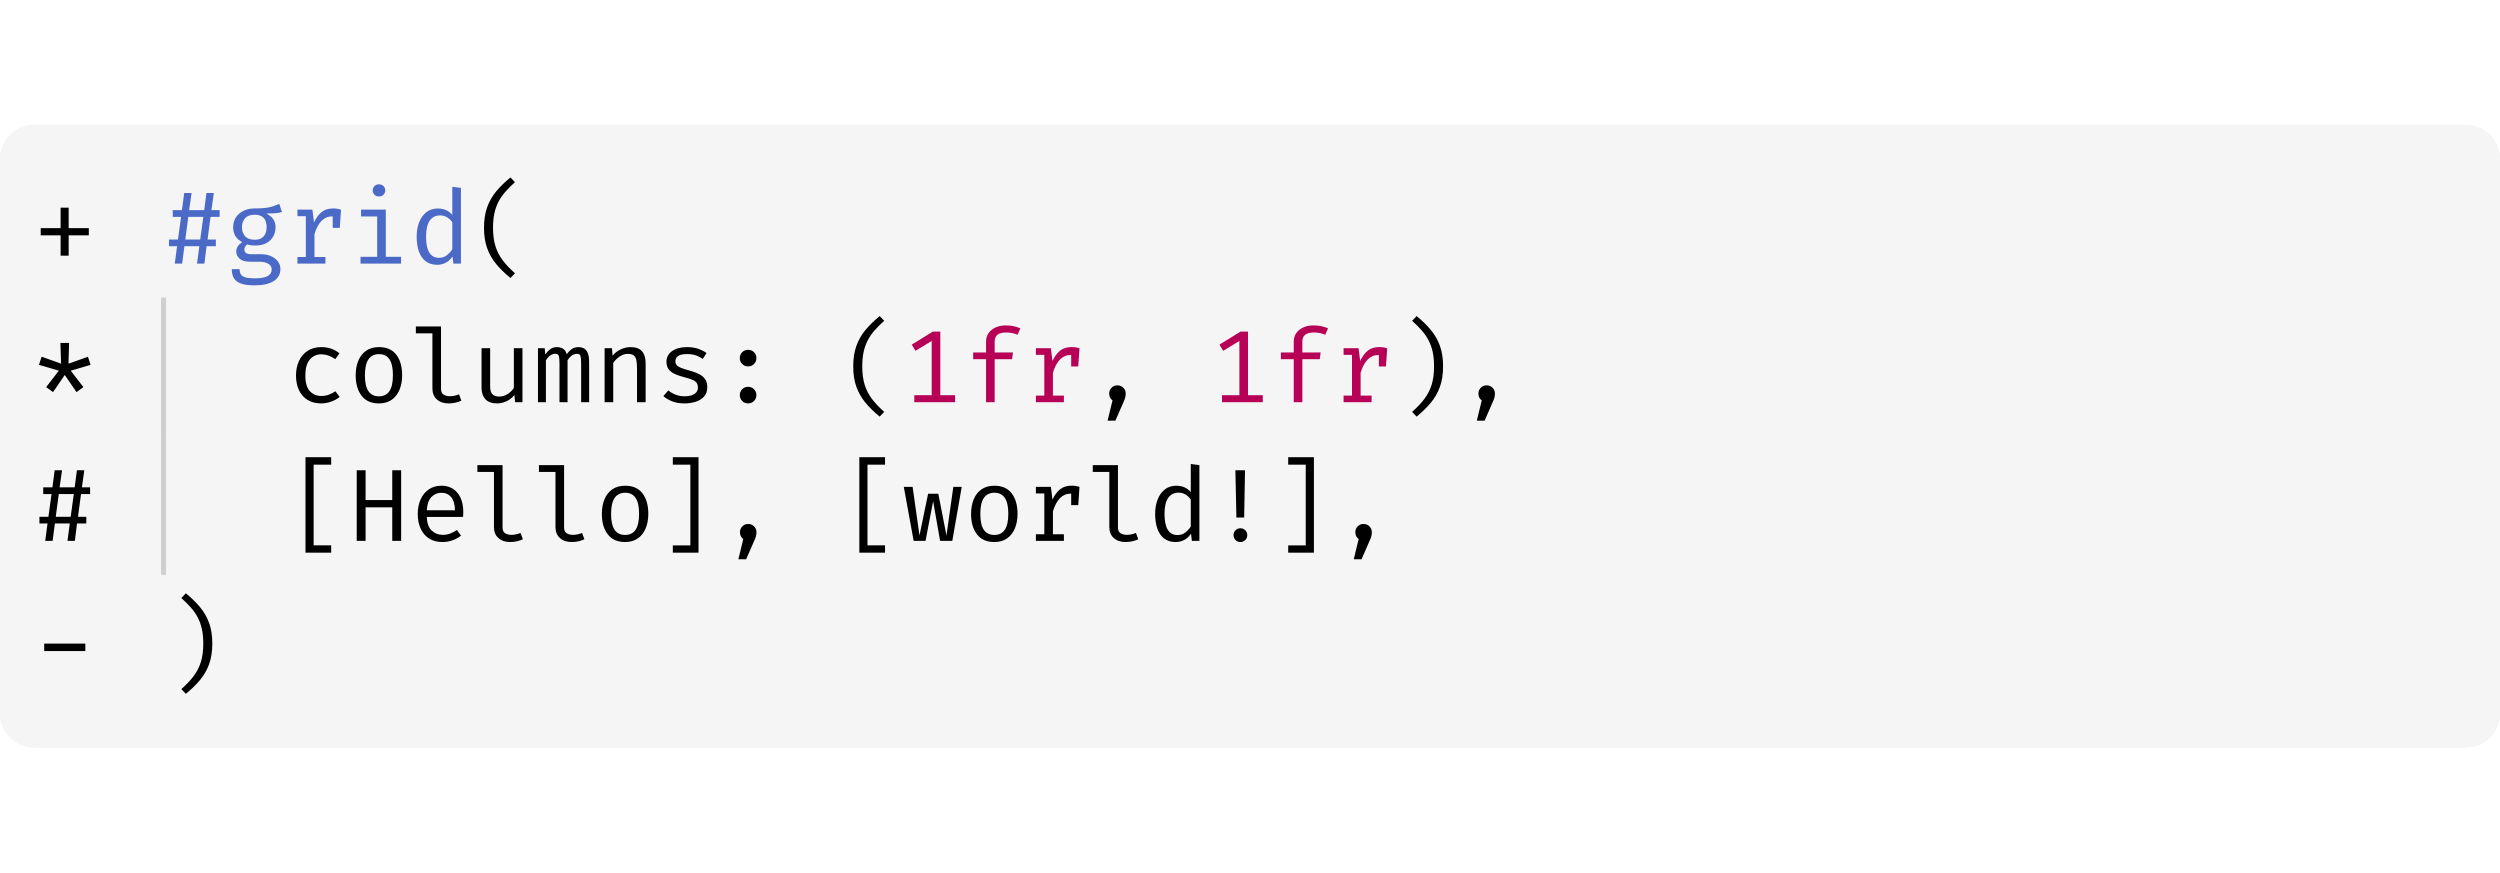
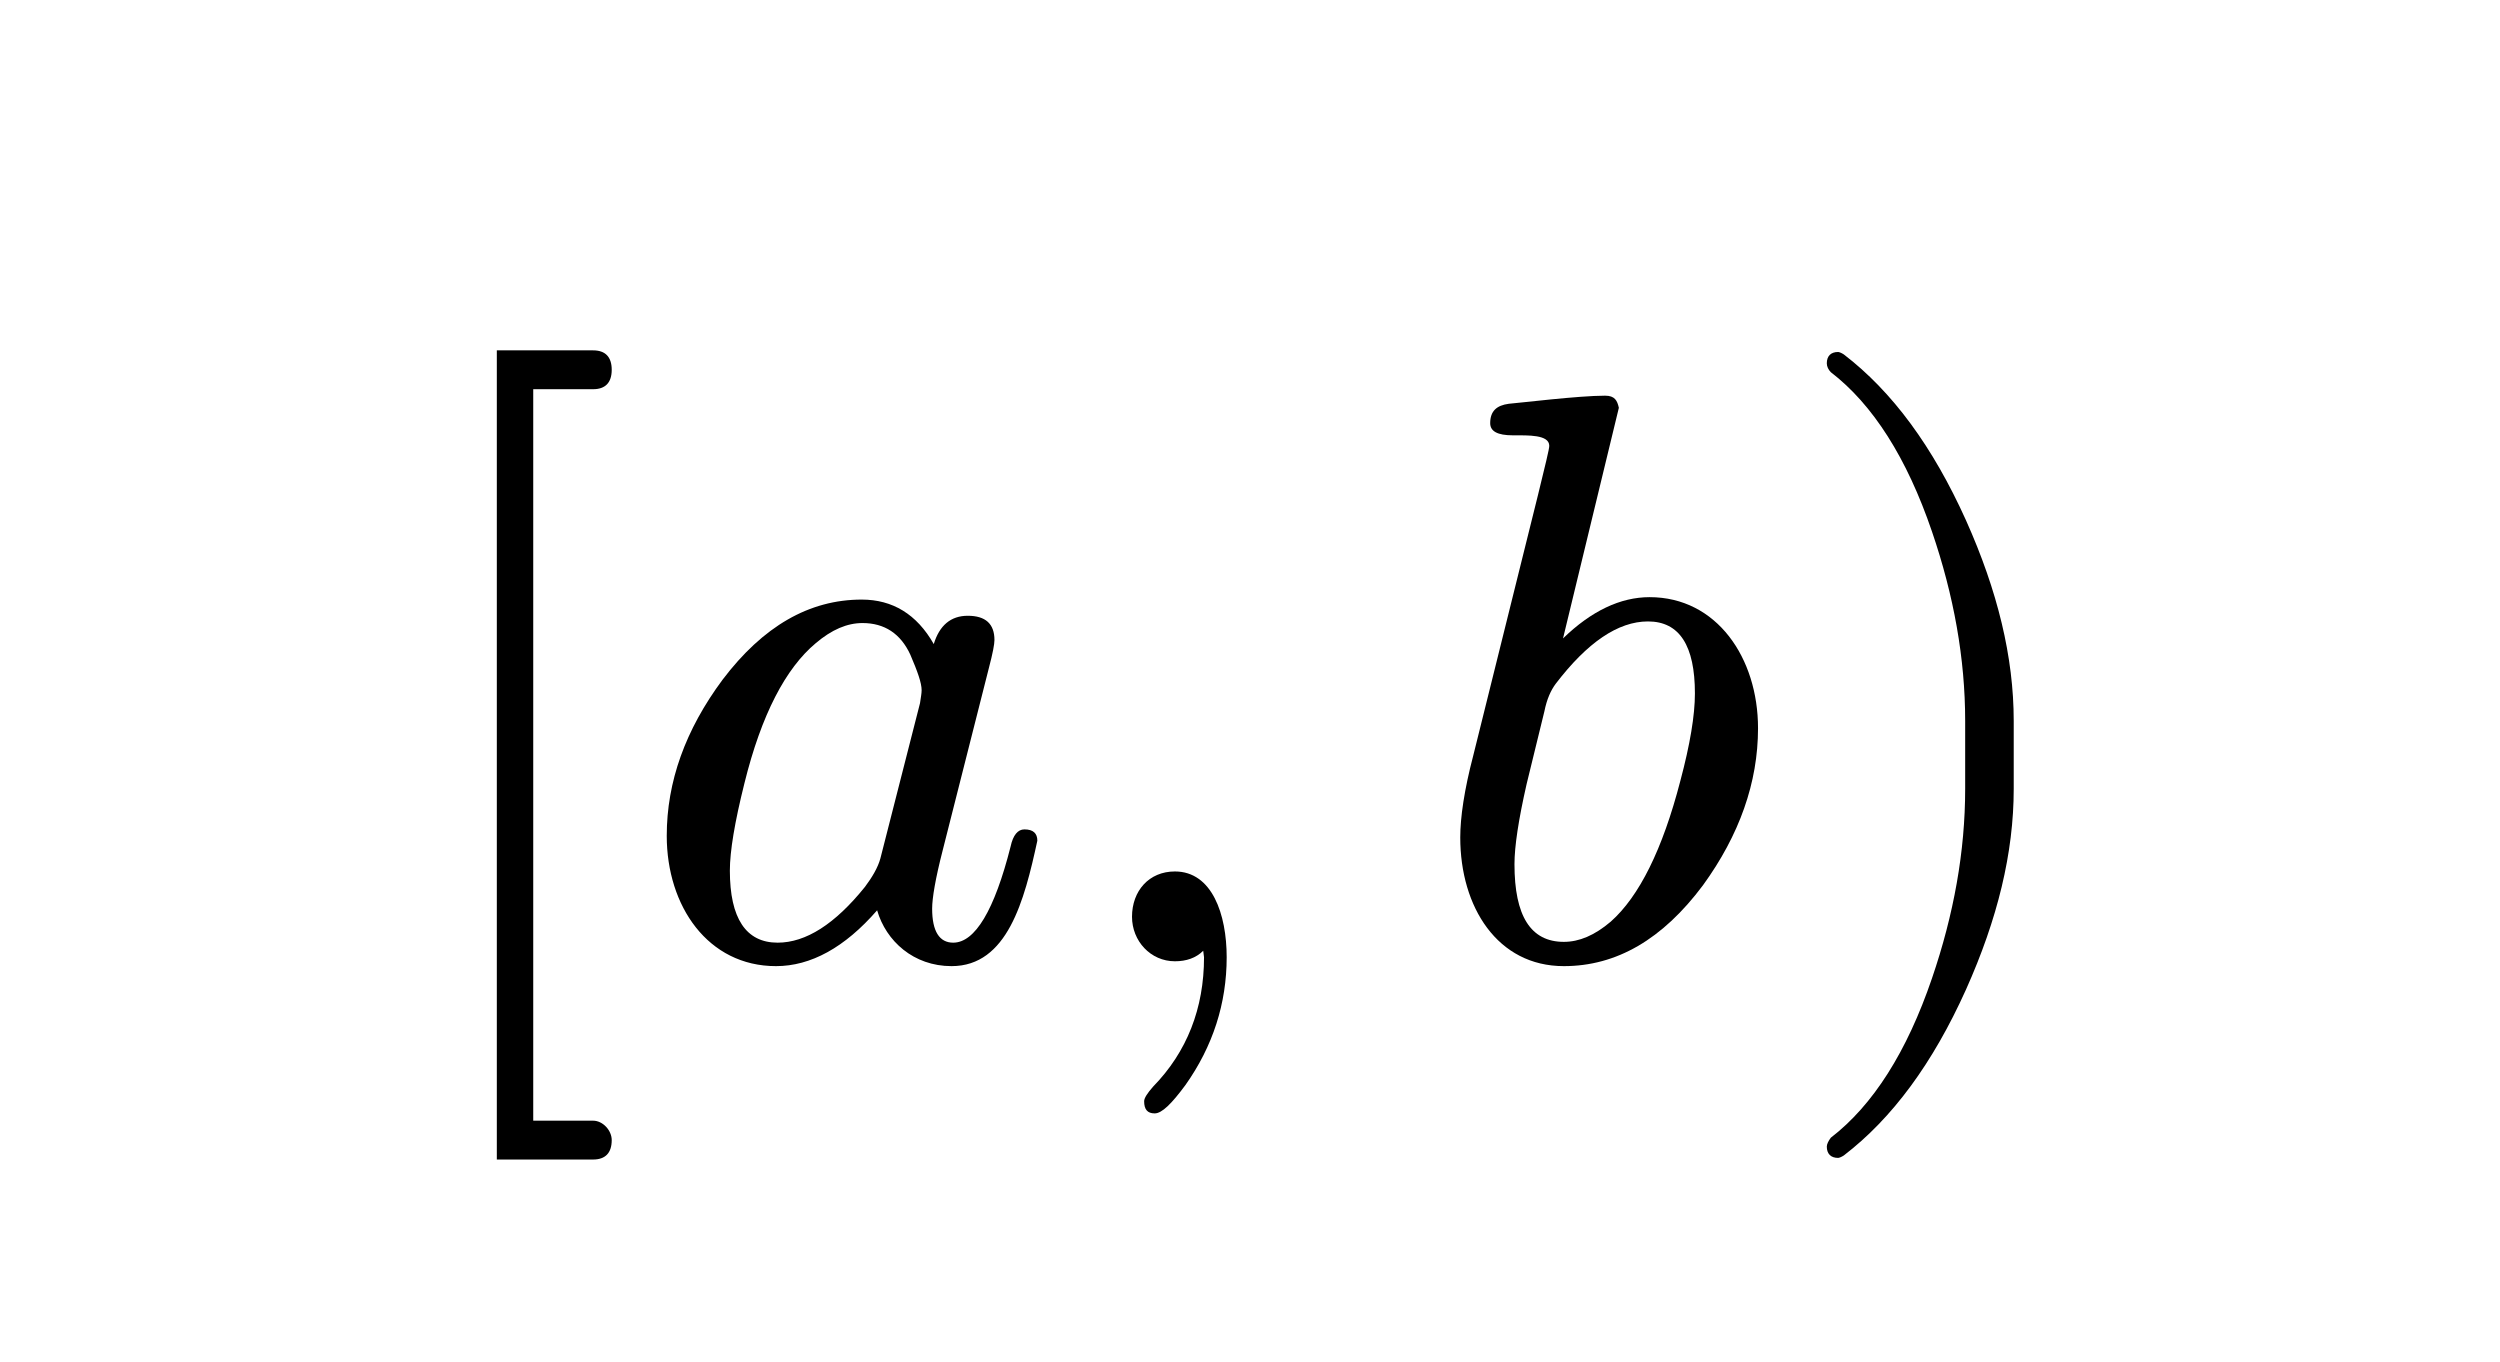
- <svg xmlns="http://www.w3.org/2000/svg" xmlns:xlink="http://www.w3.org/1999/xlink" class="typst-doc" viewBox="0 0 220 76.777" width="220pt" height="76.777pt">
+ <svg xmlns="http://www.w3.org/2000/svg" xmlns:xlink="http://www.w3.org/1999/xlink" class="typst-doc" viewBox="0 0 33.986 18.513" width="33.986pt" height="18.513pt">
  <g>
    <g transform="translate(0 0)">
      <g class="typst-group">
        <g>
-           <g transform="translate(0 11)">
-             <path class="typst-shape" fill="#f5f5f5" fill-rule="nonzero" d="M 0 2.992 C 0 1.34 1.34 0 2.992 0 L 217.008 0 C 218.66 0 220 1.34 220 2.992 L 220 51.785 C 220 53.437 218.66 54.777 217.008 54.777 L 2.992 54.777 C 1.34 54.777 0 53.437 0 51.785 Z " />
+           <g transform="translate(5.5 13.013)">
+             <g class="typst-text" transform="scale(1, -1)">
+               <use xlink:href="#gDC1D3B8493150EA01283630CF36E3CEC" x="0" fill="#000000" fill-rule="nonzero" />
+             </g>
          </g>
-           <g transform="translate(0 11)">
-             <g class="typst-group" clip-path="url(#c744C341C487D3912D2501D0C82106FF9)">
-               <g>
-                 <g transform="translate(0 0)">
-                   <g class="typst-group">
-                     <g>
-                       <g transform="translate(-0 -0)">
-                         <path class="typst-shape" fill="#f5f5f5" fill-rule="nonzero" d="M 0 1.496 C 0 0.67 0.67 0 1.496 0 L 218.504 0 C 219.33 0 220 0.67 220 1.496 L 220 2.992 L 0 2.992 Z " />
-                       </g>
-                     </g>
-                   </g>
-                 </g>
-                 <g transform="translate(0 2.992)">
-                   <g class="typst-group">
-                     <g>
-                       <g transform="translate(0 0)">
-                         <path class="typst-shape" fill="#f5f5f5" fill-rule="nonzero" d="M 0 0 L 0 12.198 L 11.399 12.198 L 11.399 0 Z " />
-                       </g>
-                       <g transform="translate(0 12.19815)">
-                         <path class="typst-shape" fill="#f5f5f5" fill-rule="nonzero" d="M 0 0 L 0 12.198 L 11.399 12.198 L 11.399 0 Z " />
-                       </g>
-                       <g transform="translate(0 24.39631)">
-                         <path class="typst-shape" fill="#f5f5f5" fill-rule="nonzero" d="M 0 0 L 0 12.198 L 11.399 12.198 L 11.399 0 Z " />
-                       </g>
-                       <g transform="translate(0 36.59446)">
-                         <path class="typst-shape" fill="#f5f5f5" fill-rule="nonzero" d="M 0 0 L 0 12.198 L 11.399 12.198 L 11.399 0 Z " />
-                       </g>
-                       <g transform="translate(0 0)">
-                         <g class="typst-group">
-                           <g>
-                             <g transform="translate(2.992 2.992)">
-                               <g class="typst-group">
-                                 <g>
-                                   <g transform="translate(-0.000000000000000895172 6.214154)">
-                                     <g class="typst-text" transform="scale(1, -1)">
-                                       <use xlink:href="#g1A6BAFB9EB6E22637753194EEBDC9A8F" x="0" fill="#000000" fill-rule="nonzero" />
-                                     </g>
-                                   </g>
-                                 </g>
-                               </g>
-                             </g>
-                           </g>
-                         </g>
-                       </g>
-                       <g transform="translate(0 12.19815)">
-                         <g class="typst-group">
-                           <g>
-                             <g transform="translate(2.992 2.992)">
-                               <g class="typst-group">
-                                 <g>
-                                   <g transform="translate(-0.000000000000000895172 6.214154)">
-                                     <g class="typst-text" transform="scale(1, -1)">
-                                       <use xlink:href="#gA9F99E56C981E2B7E3004377B8904B73" x="0" fill="#000000" fill-rule="nonzero" />
-                                     </g>
-                                   </g>
-                                 </g>
-                               </g>
-                             </g>
-                           </g>
-                         </g>
-                       </g>
-                       <g transform="translate(0 24.39631)">
-                         <g class="typst-group">
-                           <g>
-                             <g transform="translate(2.992 2.992)">
-                               <g class="typst-group">
-                                 <g>
-                                   <g transform="translate(-0.000000000000000895172 6.214154)">
-                                     <g class="typst-text" transform="scale(1, -1)">
-                                       <use xlink:href="#gCC51153AD81945D8CE33F86744B0BE21" x="0" fill="#000000" fill-rule="nonzero" />
-                                     </g>
-                                   </g>
-                                 </g>
-                               </g>
-                             </g>
-                           </g>
-                         </g>
-                       </g>
-                       <g transform="translate(0 36.59446)">
-                         <g class="typst-group">
-                           <g>
-                             <g transform="translate(2.992 2.992)">
-                               <g class="typst-group">
-                                 <g>
-                                   <g transform="translate(-0.000000000000000895172 6.214154)">
-                                     <g class="typst-text" transform="scale(1, -1)">
-                                       <use xlink:href="#gD2CBC7AD1B482342EBAC521349471321" x="0" fill="#000000" fill-rule="nonzero" />
-                                     </g>
-                                   </g>
-                                 </g>
-                               </g>
-                             </g>
-                           </g>
-                         </g>
-                       </g>
-                       <g transform="translate(11.39938 0)">
-                         <g class="typst-group">
-                           <g>
-                             <g transform="translate(0 0)">
-                               <path class="typst-shape" fill="#f5f5f5" fill-rule="nonzero" d="M 0 0 L 0 12.198 L 208.601 12.198 L 208.601 0 Z " />
-                             </g>
-                             <g transform="translate(0 12.19815)">
-                               <path class="typst-shape" fill="#f5f5f5" fill-rule="nonzero" d="M 0 0 L 0 12.198 L 208.601 12.198 L 208.601 0 Z " />
-                             </g>
-                             <g transform="translate(0 24.39631)">
-                               <path class="typst-shape" fill="#f5f5f5" fill-rule="nonzero" d="M 0 0 L 0 12.198 L 208.601 12.198 L 208.601 0 Z " />
-                             </g>
-                             <g transform="translate(0 36.59446)">
-                               <path class="typst-shape" fill="#f5f5f5" fill-rule="nonzero" d="M 0 0 L 0 12.198 L 208.601 12.198 L 208.601 0 Z " />
-                             </g>
-                             <g transform="translate(0 0)">
-                               <g class="typst-group">
-                                 <g>
-                                   <g transform="translate(2.992 9.206154)">
-                                     <g class="typst-text" transform="scale(1, -1)">
-                                       <use xlink:href="#gCC51153AD81945D8CE33F86744B0BE21" x="0" fill="#4b69c6" fill-rule="nonzero" />
-                                     </g>
-                                   </g>
-                                   <g transform="translate(8.407385 9.206154)">
-                                     <g class="typst-text" transform="scale(1, -1)">
-                                       <use xlink:href="#g7AD357B310FA852474A58044C32333E3" x="0" fill="#4b69c6" fill-rule="nonzero" />
-                                       <use xlink:href="#g3DE7D251CB60CB168242BE2EFA146EEC" x="5.415" fill="#4b69c6" fill-rule="nonzero" />
-                                       <use xlink:href="#g9EE3922430D0B8FD05409F5142152AF3" x="10.831" fill="#4b69c6" fill-rule="nonzero" />
-                                       <use xlink:href="#gC6D7028D6F6CEFC07E565F04AE1E6BEE" x="16.246" fill="#4b69c6" fill-rule="nonzero" />
-                                     </g>
-                                   </g>
-                                   <g transform="translate(30.06892 9.206154)">
-                                     <g class="typst-text" transform="scale(1, -1)">
-                                       <use xlink:href="#gF9E9B9AC94DE38A0CCFD07941D0D377C" x="0" fill="#000000" fill-rule="nonzero" />
-                                     </g>
-                                   </g>
-                                 </g>
-                               </g>
-                             </g>
-                             <g transform="translate(0 12.19815)">
-                               <g class="typst-group">
-                                 <g>
-                                   <g transform="translate(2.992 2.992)">
-                                     <g class="typst-group">
-                                       <g>
-                                         <g transform="translate(0 -2.992)">
-                                           <path class="typst-shape" fill="none" stroke="#aaaaaa80" stroke-width="0.44" stroke-linecap="butt" stroke-linejoin="miter" stroke-miterlimit="4" d="M 0 0 L 0 12.198 " />
-                                         </g>
-                                         <g transform="translate(0 6.214154)">
-                                           <g class="typst-text" transform="scale(1, -1)" />
-                                         </g>
-                                       </g>
-                                     </g>
-                                   </g>
-                                   <g transform="translate(8.407385 9.206154)">
-                                     <g class="typst-text" transform="scale(1, -1)" />
-                                   </g>
-                                   <g transform="translate(2.992 2.992)">
-                                     <g class="typst-group">
-                                       <g>
-                                         <g transform="translate(0 6.214154)">
-                                           <g class="typst-text" transform="scale(1, -1)" />
-                                         </g>
-                                         <g transform="translate(10.83077 6.214154)">
-                                           <g class="typst-text" transform="scale(1, -1)">
-                                             <use xlink:href="#g2787F74FD399A098041928F858E743ED" x="0" fill="#000000" fill-rule="nonzero" />
-                                             <use xlink:href="#g8D2C63DF84297D9B5A1DA8DB59137EE7" x="5.415" fill="#000000" fill-rule="nonzero" />
-                                             <use xlink:href="#g692254980FC93A9D93C696C93FB5D682" x="10.831" fill="#000000" fill-rule="nonzero" />
-                                             <use xlink:href="#g189B3479BA4A4A935C42BDCE570BF080" x="16.246" fill="#000000" fill-rule="nonzero" />
-                                             <use xlink:href="#gD3C7C51DC3812411D7C9AEDCCA3AE37D" x="21.662" fill="#000000" fill-rule="nonzero" />
-                                             <use xlink:href="#g45EE6D8FE4AD0AA13669CEFD3806F4A7" x="27.077" fill="#000000" fill-rule="nonzero" />
-                                             <use xlink:href="#g445FD5EB4EB3F5E7FA3A229001C77469" x="32.492" fill="#000000" fill-rule="nonzero" />
-                                           </g>
-                                         </g>
-                                         <g transform="translate(48.73846 6.214154)">
-                                           <g class="typst-text" transform="scale(1, -1)">
-                                             <use xlink:href="#g3CE4118AB6D39D47474B2B9FFC67B607" x="0" fill="#000000" fill-rule="nonzero" />
-                                           </g>
-                                         </g>
-                                         <g transform="translate(54.15385 6.214154)">
-                                           <g class="typst-text" transform="scale(1, -1)" />
-                                         </g>
-                                         <g transform="translate(59.56923 6.214154)">
-                                           <g class="typst-text" transform="scale(1, -1)">
-                                             <use xlink:href="#gF9E9B9AC94DE38A0CCFD07941D0D377C" x="0" fill="#000000" fill-rule="nonzero" />
-                                           </g>
-                                         </g>
-                                         <g transform="translate(64.98462 6.214154)">
-                                           <g class="typst-text" transform="scale(1, -1)">
-                                             <use xlink:href="#g85554D9D885E7B5C39559E622FAC9136" x="0" fill="#b60157" fill-rule="nonzero" />
-                                             <use xlink:href="#g54D67B5C1FD69AA8A98705BD87A4D163" x="5.415" fill="#b60157" fill-rule="nonzero" />
-                                             <use xlink:href="#g3DE7D251CB60CB168242BE2EFA146EEC" x="10.831" fill="#b60157" fill-rule="nonzero" />
-                                           </g>
-                                         </g>
-                                         <g transform="translate(81.23077 6.214154)">
-                                           <g class="typst-text" transform="scale(1, -1)">
-                                             <use xlink:href="#gE5BD8B06DFCA221A7CC0D35651800BBC" x="0" fill="#000000" fill-rule="nonzero" />
-                                           </g>
-                                         </g>
-                                         <g transform="translate(86.64615 6.214154)">
-                                           <g class="typst-text" transform="scale(1, -1)" />
-                                         </g>
-                                         <g transform="translate(92.06154 6.214154)">
-                                           <g class="typst-text" transform="scale(1, -1)">
-                                             <use xlink:href="#g85554D9D885E7B5C39559E622FAC9136" x="0" fill="#b60157" fill-rule="nonzero" />
-                                             <use xlink:href="#g54D67B5C1FD69AA8A98705BD87A4D163" x="5.415" fill="#b60157" fill-rule="nonzero" />
-                                             <use xlink:href="#g3DE7D251CB60CB168242BE2EFA146EEC" x="10.831" fill="#b60157" fill-rule="nonzero" />
-                                           </g>
-                                         </g>
-                                         <g transform="translate(108.3077 6.214154)">
-                                           <g class="typst-text" transform="scale(1, -1)">
-                                             <use xlink:href="#gBEA309D69F11A592818D369212D3FD50" x="0" fill="#000000" fill-rule="nonzero" />
-                                           </g>
-                                         </g>
-                                         <g transform="translate(113.7231 6.214154)">
-                                           <g class="typst-text" transform="scale(1, -1)">
-                                             <use xlink:href="#gE5BD8B06DFCA221A7CC0D35651800BBC" x="0" fill="#000000" fill-rule="nonzero" />
-                                           </g>
-                                         </g>
-                                       </g>
-                                     </g>
-                                   </g>
-                                 </g>
-                               </g>
-                             </g>
-                             <g transform="translate(0 24.39631)">
-                               <g class="typst-group">
-                                 <g>
-                                   <g transform="translate(2.992 2.992)">
-                                     <g class="typst-group">
-                                       <g>
-                                         <g transform="translate(0 -2.992)">
-                                           <path class="typst-shape" fill="none" stroke="#aaaaaa80" stroke-width="0.44" stroke-linecap="butt" stroke-linejoin="miter" stroke-miterlimit="4" d="M 0 0 L 0 12.198 " />
-                                         </g>
-                                         <g transform="translate(0 6.214154)">
-                                           <g class="typst-text" transform="scale(1, -1)" />
-                                         </g>
-                                       </g>
-                                     </g>
-                                   </g>
-                                   <g transform="translate(8.407385 9.206154)">
-                                     <g class="typst-text" transform="scale(1, -1)" />
-                                   </g>
-                                   <g transform="translate(2.992 2.992)">
-                                     <g class="typst-group">
-                                       <g>
-                                         <g transform="translate(0 6.214154)">
-                                           <g class="typst-text" transform="scale(1, -1)" />
-                                         </g>
-                                         <g transform="translate(10.83077 6.214154)">
-                                           <g class="typst-text" transform="scale(1, -1)">
-                                             <use xlink:href="#g3E1B1475476A358FD1A285A2D4D462F7" x="0" fill="#000000" fill-rule="nonzero" />
-                                           </g>
-                                         </g>
-                                         <g transform="translate(16.24615 6.214154)">
-                                           <g class="typst-text" transform="scale(1, -1)">
-                                             <use xlink:href="#gF9585C1DC65EF0DE087B121992689E49" x="0" fill="#000000" fill-rule="nonzero" />
-                                             <use xlink:href="#gA1841B88CAF9E91FC9DDF039D0389D72" x="5.415" fill="#000000" fill-rule="nonzero" />
-                                             <use xlink:href="#g692254980FC93A9D93C696C93FB5D682" x="10.831" fill="#000000" fill-rule="nonzero" />
-                                             <use xlink:href="#g692254980FC93A9D93C696C93FB5D682" x="16.246" fill="#000000" fill-rule="nonzero" />
-                                             <use xlink:href="#g8D2C63DF84297D9B5A1DA8DB59137EE7" x="21.662" fill="#000000" fill-rule="nonzero" />
-                                           </g>
-                                         </g>
-                                         <g transform="translate(43.32308 6.214154)">
-                                           <g class="typst-text" transform="scale(1, -1)">
-                                             <use xlink:href="#g4C50AA7E4178005715A2DE9EEE382D1A" x="0" fill="#000000" fill-rule="nonzero" />
-                                           </g>
-                                         </g>
-                                         <g transform="translate(48.73846 6.214154)">
-                                           <g class="typst-text" transform="scale(1, -1)">
-                                             <use xlink:href="#gE5BD8B06DFCA221A7CC0D35651800BBC" x="0" fill="#000000" fill-rule="nonzero" />
-                                           </g>
-                                         </g>
-                                         <g transform="translate(54.15385 6.214154)">
-                                           <g class="typst-text" transform="scale(1, -1)" />
-                                         </g>
-                                         <g transform="translate(59.56923 6.214154)">
-                                           <g class="typst-text" transform="scale(1, -1)">
-                                             <use xlink:href="#g3E1B1475476A358FD1A285A2D4D462F7" x="0" fill="#000000" fill-rule="nonzero" />
-                                           </g>
-                                         </g>
-                                         <g transform="translate(64.98462 6.214154)">
-                                           <g class="typst-text" transform="scale(1, -1)">
-                                             <use xlink:href="#g94EEFC2679B6595B622DBBE43594258A" x="0" fill="#000000" fill-rule="nonzero" />
-                                             <use xlink:href="#g8D2C63DF84297D9B5A1DA8DB59137EE7" x="5.415" fill="#000000" fill-rule="nonzero" />
-                                             <use xlink:href="#g3DE7D251CB60CB168242BE2EFA146EEC" x="10.831" fill="#000000" fill-rule="nonzero" />
-                                             <use xlink:href="#g692254980FC93A9D93C696C93FB5D682" x="16.246" fill="#000000" fill-rule="nonzero" />
-                                             <use xlink:href="#gC6D7028D6F6CEFC07E565F04AE1E6BEE" x="21.662" fill="#000000" fill-rule="nonzero" />
-                                             <use xlink:href="#g7CD76E94090CF7CAFFE8C096AB35E0FB" x="27.077" fill="#000000" fill-rule="nonzero" />
-                                           </g>
-                                         </g>
-                                         <g transform="translate(97.47692 6.214154)">
-                                           <g class="typst-text" transform="scale(1, -1)">
-                                             <use xlink:href="#g4C50AA7E4178005715A2DE9EEE382D1A" x="0" fill="#000000" fill-rule="nonzero" />
-                                           </g>
-                                         </g>
-                                         <g transform="translate(102.8923 6.214154)">
-                                           <g class="typst-text" transform="scale(1, -1)">
-                                             <use xlink:href="#gE5BD8B06DFCA221A7CC0D35651800BBC" x="0" fill="#000000" fill-rule="nonzero" />
-                                           </g>
-                                         </g>
-                                       </g>
-                                     </g>
-                                   </g>
-                                 </g>
-                               </g>
-                             </g>
-                             <g transform="translate(0 36.59446)">
-                               <g class="typst-group">
-                                 <g>
-                                   <g transform="translate(2.992 9.206154)">
-                                     <g class="typst-text" transform="scale(1, -1)">
-                                       <use xlink:href="#gBEA309D69F11A592818D369212D3FD50" x="0" fill="#000000" fill-rule="nonzero" />
-                                     </g>
-                                   </g>
-                                 </g>
-                               </g>
-                             </g>
-                           </g>
-                         </g>
-                       </g>
-                     </g>
-                   </g>
-                 </g>
-                 <g transform="translate(0 51.78462)">
-                   <g class="typst-group">
-                     <g>
-                       <g transform="translate(-0 -0)">
-                         <path class="typst-shape" fill="#f5f5f5" fill-rule="nonzero" d="M 0 0 L 220 0 L 220 1.496 C 220 2.322 219.33 2.992 218.504 2.992 L 1.496 2.992 C 0.67 2.992 0 2.322 0 1.496 Z " />
-                       </g>
-                     </g>
-                   </g>
-                 </g>
-               </g>
+           <g transform="translate(8.624 13.013)">
+             <g class="typst-text" transform="scale(1, -1)">
+               <use xlink:href="#g7B070EF67EE93D9555EDD916267E382B" x="0" fill="#000000" fill-rule="nonzero" />
+             </g>
+           </g>
+           <g transform="translate(14.443 13.013)">
+             <g class="typst-text" transform="scale(1, -1)">
+               <use xlink:href="#gE17E944ABE0A7C75F84290707B08728A" x="0" fill="#000000" fill-rule="nonzero" />
+             </g>
+           </g>
+           <g transform="translate(19.33433 13.013)">
+             <g class="typst-text" transform="scale(1, -1)">
+               <use xlink:href="#gA3A165B27333070BB953B15D894DF435" x="0" fill="#000000" fill-rule="nonzero" />
+             </g>
+           </g>
+           <g transform="translate(24.20733 13.013)">
+             <g class="typst-text" transform="scale(1, -1)">
+               <use xlink:href="#gADF45D272AE2B1FA21B15C6176EDCD8" x="0" fill="#000000" fill-rule="nonzero" />
            </g>
          </g>
        </g>
      </g>
    </g>
  </g>
  <defs id="glyph">
-     <symbol id="g1A6BAFB9EB6E22637753194EEBDC9A8F" overflow="visible">
-       <path d="M 3.051 4.923 L 3.051 3.123 L 4.824 3.123 L 4.824 2.487 L 3.051 2.487 L 3.051 0.699 L 2.342 0.699 L 2.342 2.487 L 0.591 2.487 L 0.591 3.123 L 2.342 3.123 L 2.342 4.923 L 3.051 4.923 Z " />
+     <symbol id="gDC1D3B8493150EA01283630CF36E3CEC" overflow="visible">
+       <path d="M 2.563 -2.222 L 1.749 -2.222 L 1.749 7.722 L 2.563 7.722 C 2.728 7.722 2.816 7.81 2.816 7.986 C 2.816 8.162 2.728 8.25 2.563 8.25 L 1.254 8.25 L 1.254 -2.75 L 2.563 -2.75 C 2.728 -2.75 2.816 -2.662 2.816 -2.486 C 2.816 -2.354 2.695 -2.222 2.563 -2.222 Z " />
    </symbol>
-     <symbol id="gA9F99E56C981E2B7E3004377B8904B73" overflow="visible">
-       <path d="M 2.324 5.221 L 3.091 5.221 L 3.033 3.394 L 4.747 4.003 L 4.978 3.29 L 3.231 2.775 L 4.346 1.331 L 3.741 0.889 L 2.708 2.396 L 1.674 0.889 L 1.07 1.331 L 2.184 2.775 L 0.438 3.29 L 0.668 4.003 L 2.383 3.394 L 2.324 5.221 Z " />
+     <symbol id="g7B070EF67EE93D9555EDD916267E382B" overflow="visible">
+       <path d="M 5.478 1.584 C 5.478 1.683 5.423 1.738 5.302 1.738 C 5.214 1.738 5.148 1.661 5.115 1.507 C 4.895 0.638 4.631 0.198 4.334 0.198 C 4.147 0.198 4.048 0.352 4.048 0.66 C 4.048 0.803 4.092 1.067 4.191 1.452 L 4.818 3.927 C 4.873 4.136 4.895 4.257 4.895 4.312 C 4.895 4.532 4.774 4.642 4.532 4.642 C 4.301 4.642 4.147 4.51 4.07 4.257 C 3.839 4.664 3.509 4.862 3.091 4.862 C 2.376 4.862 1.749 4.499 1.199 3.773 C 0.693 3.091 0.44 2.387 0.44 1.65 C 0.44 0.693 1.001 -0.121 1.925 -0.121 C 2.398 -0.121 2.86 0.132 3.3 0.638 C 3.421 0.22 3.795 -0.121 4.312 -0.121 C 5.071 -0.121 5.302 0.77 5.478 1.584 Z M 3.751 4.114 C 3.85 3.883 3.905 3.729 3.905 3.63 C 3.905 3.586 3.894 3.531 3.883 3.454 L 3.344 1.342 C 3.311 1.221 3.234 1.089 3.135 0.957 C 2.728 0.451 2.332 0.198 1.947 0.198 C 1.518 0.198 1.298 0.528 1.298 1.177 C 1.298 1.441 1.364 1.837 1.496 2.365 C 1.727 3.3 2.057 3.927 2.464 4.268 C 2.684 4.455 2.893 4.543 3.102 4.543 C 3.399 4.543 3.619 4.4 3.751 4.114 Z " />
    </symbol>
-     <symbol id="gCC51153AD81945D8CE33F86744B0BE21" overflow="visible">
-       <path d="M 4.138 4.116 L 3.872 2.117 L 4.603 2.117 L 4.603 1.53 L 3.786 1.53 L 3.597 0 L 2.947 0 L 3.15 1.53 L 1.837 1.53 L 1.638 0 L 0.988 0 L 1.191 1.53 L 0.478 1.53 L 0.478 2.117 L 1.268 2.117 L 1.543 4.116 L 0.812 4.116 L 0.812 4.707 L 1.62 4.707 L 1.819 6.214 L 2.469 6.214 L 2.252 4.707 L 3.579 4.707 L 3.777 6.214 L 4.427 6.214 L 4.215 4.707 L 4.937 4.707 L 4.937 4.116 L 4.138 4.116 Z M 1.913 2.117 L 3.227 2.117 L 3.502 4.116 L 2.18 4.116 L 1.913 2.117 Z " />
+     <symbol id="gE17E944ABE0A7C75F84290707B08728A" overflow="visible">
+       <path d="M 1.529 1.166 C 1.177 1.166 0.946 0.902 0.946 0.55 C 0.946 0.22 1.199 -0.055 1.529 -0.055 C 1.683 -0.055 1.815 -0.011 1.914 0.088 L 1.925 0 C 1.925 -0.693 1.694 -1.287 1.232 -1.76 C 1.155 -1.848 1.111 -1.914 1.111 -1.958 C 1.111 -2.068 1.155 -2.123 1.254 -2.123 C 1.353 -2.123 1.485 -1.991 1.672 -1.738 C 2.046 -1.21 2.233 -0.627 2.233 0 C 2.233 0.583 2.035 1.166 1.529 1.166 Z " />
    </symbol>
-     <symbol id="gD2CBC7AD1B482342EBAC521349471321" overflow="visible">
-       <path d="M 0.898 2.496 L 0.898 3.154 L 4.517 3.154 L 4.517 2.496 L 0.898 2.496 Z " />
+     <symbol id="gA3A165B27333070BB953B15D894DF435" overflow="visible">
+       <path d="M 3.091 4.895 C 2.695 4.895 2.299 4.708 1.914 4.334 L 2.673 7.469 C 2.651 7.568 2.618 7.634 2.486 7.634 C 2.123 7.634 1.32 7.535 1.177 7.524 C 1.012 7.502 0.924 7.425 0.924 7.26 C 0.924 7.15 1.023 7.095 1.232 7.095 C 1.441 7.095 1.727 7.106 1.727 6.952 C 1.727 6.908 1.672 6.688 1.573 6.281 L 0.693 2.739 C 0.572 2.277 0.517 1.903 0.517 1.628 C 0.517 0.682 1.023 -0.121 1.925 -0.121 C 2.64 -0.121 3.267 0.242 3.817 0.979 C 4.312 1.661 4.565 2.376 4.565 3.113 C 4.565 4.07 4.004 4.895 3.091 4.895 Z M 3.069 4.565 C 3.498 4.565 3.707 4.235 3.707 3.586 C 3.707 3.289 3.641 2.893 3.509 2.398 C 3.267 1.463 2.948 0.825 2.563 0.484 C 2.343 0.297 2.134 0.209 1.925 0.209 C 1.474 0.209 1.254 0.561 1.254 1.265 C 1.254 1.507 1.309 1.87 1.419 2.354 L 1.661 3.344 C 1.694 3.509 1.749 3.63 1.815 3.718 C 2.244 4.279 2.662 4.565 3.069 4.565 Z " />
    </symbol>
-     <symbol id="g7AD357B310FA852474A58044C32333E3" overflow="visible">
-       <path d="M 4.77 5.257 L 5.005 4.544 Q 4.698 4.45 4.357 4.427 Q 4.016 4.405 3.615 4.405 Q 4.441 4.025 4.441 3.209 Q 4.441 2.505 3.969 2.049 Q 3.497 1.593 2.654 1.593 Q 2.414 1.593 2.254 1.616 Q 2.094 1.638 1.945 1.683 Q 1.837 1.607 1.767 1.482 Q 1.697 1.358 1.697 1.223 Q 1.697 1.051 1.832 0.939 Q 1.968 0.826 2.333 0.826 L 3.191 0.826 Q 3.669 0.826 4.048 0.654 Q 4.427 0.483 4.648 0.192 Q 4.869 -0.099 4.869 -0.465 Q 4.869 -1.164 4.276 -1.539 Q 3.682 -1.913 2.599 -1.913 Q 1.841 -1.913 1.403 -1.758 Q 0.966 -1.602 0.778 -1.284 Q 0.591 -0.966 0.591 -0.483 L 1.277 -0.483 Q 1.277 -0.758 1.385 -0.939 Q 1.494 -1.119 1.778 -1.207 Q 2.062 -1.295 2.595 -1.295 Q 3.38 -1.295 3.741 -1.099 Q 4.102 -0.903 4.102 -0.514 Q 4.102 -0.176 3.795 -0.005 Q 3.488 0.167 3.028 0.167 L 2.18 0.167 Q 1.561 0.167 1.273 0.438 Q 0.984 0.709 0.984 1.061 Q 0.984 1.548 1.507 1.891 Q 0.709 2.315 0.709 3.204 Q 0.709 3.687 0.948 4.059 Q 1.187 4.432 1.616 4.644 Q 2.044 4.856 2.604 4.856 Q 3.204 4.856 3.579 4.905 Q 3.953 4.955 4.222 5.045 Q 4.49 5.136 4.77 5.257 Z M 2.604 4.301 Q 2.031 4.301 1.758 3.989 Q 1.485 3.678 1.485 3.204 Q 1.485 2.721 1.762 2.41 Q 2.04 2.098 2.622 2.098 Q 3.123 2.098 3.389 2.392 Q 3.655 2.685 3.655 3.209 Q 3.655 4.301 2.604 4.301 Z " />
-     </symbol>
-     <symbol id="g3DE7D251CB60CB168242BE2EFA146EEC" overflow="visible">
-       <path d="M 0.952 0 L 0.952 0.582 L 1.692 0.582 L 1.692 4.17 L 0.952 4.17 L 0.952 4.752 L 2.27 4.752 L 2.41 3.628 Q 2.685 4.215 3.078 4.535 Q 3.47 4.856 4.116 4.856 Q 4.314 4.856 4.47 4.826 Q 4.626 4.797 4.788 4.752 L 4.68 3.145 L 4.057 3.145 L 4.057 4.156 Q 4.039 4.156 4.016 4.156 Q 2.924 4.156 2.45 2.595 L 2.45 0.582 L 3.416 0.582 L 3.416 0 L 0.952 0 Z " />
-     </symbol>
-     <symbol id="g9EE3922430D0B8FD05409F5142152AF3" overflow="visible">
-       <path d="M 2.708 6.977 Q 2.96 6.977 3.112 6.823 Q 3.263 6.67 3.263 6.449 Q 3.263 6.219 3.112 6.063 Q 2.96 5.907 2.708 5.907 Q 2.469 5.907 2.315 6.063 Q 2.162 6.219 2.162 6.449 Q 2.162 6.67 2.315 6.823 Q 2.469 6.977 2.708 6.977 Z M 3.312 4.752 L 3.312 0.6 L 4.653 0.6 L 4.653 0 L 1.088 0 L 1.088 0.6 L 2.554 0.6 L 2.554 4.152 L 1.133 4.152 L 1.133 4.752 L 3.312 4.752 Z " />
-     </symbol>
-     <symbol id="gC6D7028D6F6CEFC07E565F04AE1E6BEE" overflow="visible">
-       <path d="M 3.75 6.76 L 4.508 6.665 L 4.508 0 L 3.845 0 L 3.773 0.627 Q 3.506 0.248 3.161 0.072 Q 2.816 -0.104 2.423 -0.104 Q 1.805 -0.104 1.403 0.208 Q 1.002 0.519 0.808 1.076 Q 0.614 1.634 0.614 2.369 Q 0.614 3.082 0.835 3.644 Q 1.056 4.206 1.473 4.529 Q 1.891 4.851 2.478 4.851 Q 3.267 4.851 3.75 4.292 L 3.75 6.76 Z M 2.676 4.242 Q 2.08 4.242 1.76 3.777 Q 1.44 3.312 1.44 2.369 Q 1.44 0.51 2.581 0.51 Q 2.983 0.51 3.272 0.738 Q 3.561 0.966 3.75 1.259 L 3.75 3.633 Q 3.556 3.922 3.281 4.082 Q 3.006 4.242 2.676 4.242 Z " />
-     </symbol>
-     <symbol id="gF9E9B9AC94DE38A0CCFD07941D0D377C" overflow="visible">
-       <path d="M 1.918 3.159 Q 1.918 2.216 2.132 1.532 Q 2.347 0.848 2.775 0.284 Q 3.204 -0.28 3.849 -0.848 L 3.452 -1.264 Q 2.721 -0.668 2.2 -0.041 Q 1.679 0.587 1.401 1.358 Q 1.124 2.13 1.124 3.159 Q 1.124 4.188 1.401 4.96 Q 1.679 5.731 2.2 6.359 Q 2.721 6.986 3.452 7.582 L 3.849 7.166 Q 3.362 6.733 2.999 6.316 Q 2.635 5.898 2.396 5.438 Q 2.157 4.978 2.038 4.423 Q 1.918 3.867 1.918 3.159 Z " />
-     </symbol>
-     <symbol id="g2787F74FD399A098041928F858E743ED" overflow="visible">
-       <path d="M 3.055 0.551 Q 3.412 0.551 3.721 0.666 Q 4.03 0.781 4.292 0.966 L 4.662 0.469 Q 4.35 0.203 3.913 0.05 Q 3.475 -0.104 3.055 -0.104 Q 2.347 -0.104 1.848 0.201 Q 1.349 0.505 1.088 1.058 Q 0.826 1.611 0.826 2.356 Q 0.826 3.069 1.088 3.633 Q 1.349 4.197 1.85 4.524 Q 2.351 4.851 3.064 4.851 Q 3.971 4.851 4.653 4.301 L 4.283 3.795 Q 3.664 4.219 3.055 4.219 Q 2.441 4.219 2.044 3.757 Q 1.647 3.294 1.647 2.356 Q 1.647 1.403 2.044 0.977 Q 2.441 0.551 3.055 0.551 Z " />
-     </symbol>
-     <symbol id="g8D2C63DF84297D9B5A1DA8DB59137EE7" overflow="visible">
-       <path d="M 2.717 4.851 Q 3.723 4.851 4.238 4.179 Q 4.752 3.506 4.752 2.378 Q 4.752 1.652 4.517 1.092 Q 4.283 0.533 3.827 0.214 Q 3.371 -0.104 2.708 -0.104 Q 1.701 -0.104 1.182 0.573 Q 0.663 1.25 0.663 2.369 Q 0.663 3.1 0.898 3.662 Q 1.133 4.224 1.591 4.538 Q 2.049 4.851 2.717 4.851 Z M 2.717 4.233 Q 2.103 4.233 1.789 3.777 Q 1.476 3.321 1.476 2.369 Q 1.476 1.426 1.785 0.973 Q 2.094 0.519 2.708 0.519 Q 3.321 0.519 3.631 0.975 Q 3.94 1.431 3.94 2.378 Q 3.94 3.326 3.633 3.779 Q 3.326 4.233 2.717 4.233 Z " />
-     </symbol>
-     <symbol id="g692254980FC93A9D93C696C93FB5D682" overflow="visible">
-       <path d="M 2.757 6.665 L 2.757 1.173 Q 2.757 0.821 2.976 0.675 Q 3.195 0.528 3.543 0.528 Q 3.755 0.528 3.951 0.573 Q 4.147 0.618 4.341 0.695 L 4.544 0.14 Q 4.35 0.045 4.064 -0.029 Q 3.777 -0.104 3.416 -0.104 Q 2.784 -0.104 2.392 0.246 Q 1.999 0.596 1.999 1.214 L 1.999 6.065 L 0.542 6.065 L 0.542 6.665 L 2.757 6.665 Z " />
-     </symbol>
-     <symbol id="g189B3479BA4A4A935C42BDCE570BF080" overflow="visible">
-       <path d="M 1.665 4.752 L 1.665 1.385 Q 1.665 0.916 1.859 0.709 Q 2.053 0.501 2.464 0.501 Q 2.857 0.501 3.206 0.724 Q 3.556 0.948 3.75 1.255 L 3.75 4.752 L 4.508 4.752 L 4.508 0 L 3.863 0 L 3.8 0.641 Q 3.52 0.28 3.107 0.088 Q 2.694 -0.104 2.279 -0.104 Q 1.589 -0.104 1.248 0.264 Q 0.907 0.632 0.907 1.295 L 0.907 4.752 L 1.665 4.752 Z " />
-     </symbol>
-     <symbol id="gD3C7C51DC3812411D7C9AEDCCA3AE37D" overflow="visible">
-       <path d="M 4.039 4.851 Q 4.265 4.851 4.477 4.752 Q 4.689 4.653 4.824 4.368 Q 4.96 4.084 4.96 3.538 L 4.96 0 L 4.256 0 L 4.256 3.416 Q 4.256 3.863 4.201 4.062 Q 4.147 4.26 3.89 4.26 Q 3.678 4.26 3.466 4.127 Q 3.254 3.994 3.06 3.691 L 3.06 0 L 2.351 0 L 2.351 3.416 Q 2.351 3.863 2.297 4.062 Q 2.243 4.26 1.986 4.26 Q 1.765 4.26 1.557 4.127 Q 1.349 3.994 1.155 3.691 L 1.155 0 L 0.456 0 L 0.456 4.752 L 1.051 4.752 L 1.097 4.201 Q 1.291 4.477 1.532 4.664 Q 1.774 4.851 2.13 4.851 Q 2.401 4.851 2.64 4.723 Q 2.879 4.594 2.992 4.224 Q 3.186 4.504 3.43 4.678 Q 3.673 4.851 4.039 4.851 Z " />
-     </symbol>
-     <symbol id="g45EE6D8FE4AD0AA13669CEFD3806F4A7" overflow="visible">
-       <path d="M 0.907 0 L 0.907 4.752 L 1.552 4.752 L 1.611 4.093 Q 1.9 4.459 2.333 4.655 Q 2.766 4.851 3.182 4.851 Q 3.881 4.851 4.199 4.481 Q 4.517 4.111 4.517 3.452 L 4.517 0 L 3.759 0 L 3.759 2.893 Q 3.759 3.38 3.705 3.678 Q 3.651 3.976 3.477 4.116 Q 3.303 4.256 2.947 4.256 Q 2.667 4.256 2.421 4.134 Q 2.175 4.012 1.983 3.829 Q 1.792 3.646 1.665 3.461 L 1.665 0 L 0.907 0 Z " />
-     </symbol>
-     <symbol id="g445FD5EB4EB3F5E7FA3A229001C77469" overflow="visible">
-       <path d="M 2.523 0.523 Q 3.073 0.523 3.389 0.727 Q 3.705 0.93 3.705 1.277 Q 3.705 1.489 3.626 1.647 Q 3.547 1.805 3.303 1.934 Q 3.06 2.062 2.554 2.189 Q 2.062 2.311 1.699 2.471 Q 1.336 2.631 1.135 2.888 Q 0.934 3.145 0.934 3.556 Q 0.934 4.156 1.435 4.504 Q 1.936 4.851 2.739 4.851 Q 3.312 4.851 3.739 4.698 Q 4.165 4.544 4.463 4.328 L 4.129 3.813 Q 3.863 3.998 3.536 4.118 Q 3.209 4.238 2.748 4.238 Q 2.189 4.238 1.954 4.064 Q 1.719 3.89 1.719 3.615 Q 1.719 3.403 1.834 3.265 Q 1.95 3.127 2.225 3.019 Q 2.5 2.911 2.983 2.78 Q 3.448 2.654 3.795 2.482 Q 4.143 2.311 4.335 2.033 Q 4.526 1.755 4.526 1.313 Q 4.526 0.808 4.238 0.494 Q 3.949 0.181 3.491 0.038 Q 3.033 -0.104 2.523 -0.104 Q 1.877 -0.104 1.424 0.083 Q 0.97 0.271 0.663 0.537 L 1.097 1.038 Q 1.376 0.808 1.74 0.666 Q 2.103 0.523 2.523 0.523 Z " />
-     </symbol>
-     <symbol id="g3CE4118AB6D39D47474B2B9FFC67B607" overflow="visible">
-       <path d="M 1.972 3.886 Q 1.972 4.188 2.182 4.4 Q 2.392 4.612 2.699 4.612 Q 3.015 4.612 3.224 4.4 Q 3.434 4.188 3.434 3.886 Q 3.434 3.583 3.224 3.367 Q 3.015 3.15 2.699 3.15 Q 2.392 3.15 2.182 3.367 Q 1.972 3.583 1.972 3.886 Z M 1.972 0.632 Q 1.972 0.925 2.182 1.142 Q 2.392 1.358 2.699 1.358 Q 3.015 1.358 3.224 1.142 Q 3.434 0.925 3.434 0.632 Q 3.434 0.325 3.224 0.111 Q 3.015 -0.104 2.699 -0.104 Q 2.392 -0.104 2.182 0.111 Q 1.972 0.325 1.972 0.632 Z " />
-     </symbol>
-     <symbol id="g85554D9D885E7B5C39559E622FAC9136" overflow="visible">
-       <path d="M 4.671 0.618 L 4.671 0 L 1.083 0 L 1.083 0.618 L 2.613 0.618 L 2.613 5.393 L 1.187 4.526 L 0.857 5.068 L 2.708 6.214 L 3.371 6.214 L 3.371 0.618 L 4.671 0.618 Z " />
-     </symbol>
-     <symbol id="g54D67B5C1FD69AA8A98705BD87A4D163" overflow="visible">
-       <path d="M 3.714 6.76 Q 4.098 6.76 4.409 6.693 Q 4.72 6.625 5 6.503 L 4.757 5.939 Q 4.526 6.038 4.267 6.088 Q 4.007 6.137 3.737 6.137 Q 2.739 6.137 2.739 5.348 L 2.739 4.382 L 4.35 4.382 L 4.269 3.786 L 2.739 3.786 L 2.739 0 L 1.981 0 L 1.981 3.786 L 0.848 3.786 L 0.848 4.382 L 1.981 4.382 L 1.981 5.33 Q 1.981 5.772 2.209 6.092 Q 2.437 6.413 2.83 6.586 Q 3.222 6.76 3.714 6.76 Z " />
-     </symbol>
-     <symbol id="gE5BD8B06DFCA221A7CC0D35651800BBC" overflow="visible">
-       <path d="M 2.708 1.485 Q 3.019 1.485 3.229 1.273 Q 3.439 1.061 3.439 0.763 Q 3.439 0.6 3.4 0.433 Q 3.362 0.266 3.263 0.054 L 2.532 -1.62 L 1.846 -1.62 L 2.279 0.162 Q 1.986 0.375 1.986 0.763 Q 1.986 1.061 2.193 1.273 Q 2.401 1.485 2.708 1.485 Z " />
-     </symbol>
-     <symbol id="gBEA309D69F11A592818D369212D3FD50" overflow="visible">
-       <path d="M 3.497 3.159 Q 3.497 3.867 3.378 4.423 Q 3.258 4.978 3.019 5.438 Q 2.78 5.898 2.417 6.316 Q 2.053 6.733 1.566 7.166 L 1.963 7.582 Q 2.694 6.986 3.215 6.359 Q 3.737 5.731 4.014 4.96 Q 4.292 4.188 4.292 3.159 Q 4.292 2.13 4.014 1.358 Q 3.737 0.587 3.215 -0.041 Q 2.694 -0.668 1.963 -1.264 L 1.566 -0.848 Q 2.211 -0.28 2.64 0.284 Q 3.069 0.848 3.283 1.532 Q 3.497 2.216 3.497 3.159 Z " />
-     </symbol>
-     <symbol id="g3E1B1475476A358FD1A285A2D4D462F7" overflow="visible">
-       <path d="M 1.661 -1.042 L 1.661 7.36 L 3.922 7.36 L 3.922 6.706 L 2.378 6.706 L 2.378 -0.397 L 3.922 -0.397 L 3.922 -1.042 L 1.661 -1.042 Z " />
-     </symbol>
-     <symbol id="gF9585C1DC65EF0DE087B121992689E49" overflow="visible">
-       <path d="M 3.881 0 L 3.881 2.947 L 1.534 2.947 L 1.534 0 L 0.754 0 L 0.754 6.214 L 1.534 6.214 L 1.534 3.588 L 3.881 3.588 L 3.881 6.214 L 4.662 6.214 L 4.662 0 L 3.881 0 Z " />
-     </symbol>
-     <symbol id="gA1841B88CAF9E91FC9DDF039D0389D72" overflow="visible">
-       <path d="M 1.503 2.107 Q 1.534 1.282 1.938 0.905 Q 2.342 0.528 2.893 0.528 Q 3.258 0.528 3.552 0.636 Q 3.845 0.745 4.161 0.957 L 4.517 0.456 Q 4.188 0.194 3.759 0.045 Q 3.33 -0.104 2.884 -0.104 Q 2.189 -0.104 1.704 0.208 Q 1.218 0.519 0.963 1.076 Q 0.709 1.634 0.709 2.369 Q 0.709 3.091 0.963 3.651 Q 1.218 4.21 1.686 4.531 Q 2.153 4.851 2.784 4.851 Q 3.682 4.851 4.199 4.229 Q 4.716 3.606 4.716 2.523 Q 4.716 2.401 4.709 2.293 Q 4.702 2.184 4.698 2.107 L 1.503 2.107 Z M 2.793 4.229 Q 2.265 4.229 1.909 3.854 Q 1.552 3.479 1.507 2.694 L 3.985 2.694 Q 3.971 3.457 3.651 3.843 Q 3.33 4.229 2.793 4.229 Z " />
-     </symbol>
-     <symbol id="g4C50AA7E4178005715A2DE9EEE382D1A" overflow="visible">
-       <path d="M 3.755 7.36 L 3.755 -1.042 L 1.494 -1.042 L 1.494 -0.402 L 3.037 -0.402 L 3.037 6.706 L 1.494 6.706 L 1.494 7.36 L 3.755 7.36 Z " />
-     </symbol>
-     <symbol id="g94EEFC2679B6595B622DBBE43594258A" overflow="visible">
-       <path d="M 4.427 0 L 3.353 0 L 2.739 3.488 L 2.071 0 L 1.024 0 L 0.158 4.752 L 0.934 4.752 L 1.539 0.469 L 2.297 4.147 L 3.195 4.147 L 3.913 0.469 L 4.517 4.752 L 5.257 4.752 L 4.427 0 Z " />
-     </symbol>
-     <symbol id="g7CD76E94090CF7CAFFE8C096AB35E0FB" overflow="visible">
-       <path d="M 3.109 6.214 L 3.033 2.049 L 2.351 2.049 L 2.261 6.214 L 3.109 6.214 Z M 2.699 1.106 Q 2.96 1.106 3.134 0.93 Q 3.308 0.754 3.308 0.505 Q 3.308 0.253 3.134 0.074 Q 2.96 -0.104 2.699 -0.104 Q 2.441 -0.104 2.27 0.074 Q 2.098 0.253 2.098 0.505 Q 2.098 0.754 2.27 0.93 Q 2.441 1.106 2.699 1.106 Z " />
+     <symbol id="gADF45D272AE2B1FA21B15C6176EDCD8" overflow="visible">
+       <path d="M 0.858 -2.695 C 1.518 -2.189 2.068 -1.441 2.519 -0.44 C 2.948 0.517 3.168 1.419 3.168 2.288 L 3.168 3.212 C 3.168 4.081 2.948 4.983 2.519 5.94 C 2.068 6.941 1.518 7.689 0.858 8.195 C 0.825 8.217 0.792 8.228 0.781 8.228 C 0.682 8.228 0.627 8.173 0.627 8.074 C 0.627 8.03 0.649 7.986 0.682 7.953 C 1.254 7.513 1.716 6.787 2.057 5.786 C 2.354 4.917 2.508 4.059 2.508 3.212 L 2.508 2.288 C 2.508 1.441 2.354 0.583 2.057 -0.286 C 1.716 -1.287 1.254 -2.013 0.682 -2.453 C 0.649 -2.497 0.627 -2.541 0.627 -2.574 C 0.627 -2.673 0.682 -2.728 0.781 -2.728 C 0.792 -2.728 0.825 -2.717 0.858 -2.695 Z " />
    </symbol>
  </defs>
-   <defs id="clip-path">
-     <clipPath id="c744C341C487D3912D2501D0C82106FF9">
-       <path d="M 0 2.992 C 0 1.34 1.34 0 2.992 0 L 217.008 0 C 218.66 0 220 1.34 220 2.992 L 220 51.785 C 220 53.437 218.66 54.777 217.008 54.777 L 2.992 54.777 C 1.34 54.777 0 53.437 0 51.785 Z " />
-     </clipPath>
-   </defs>
</svg>
